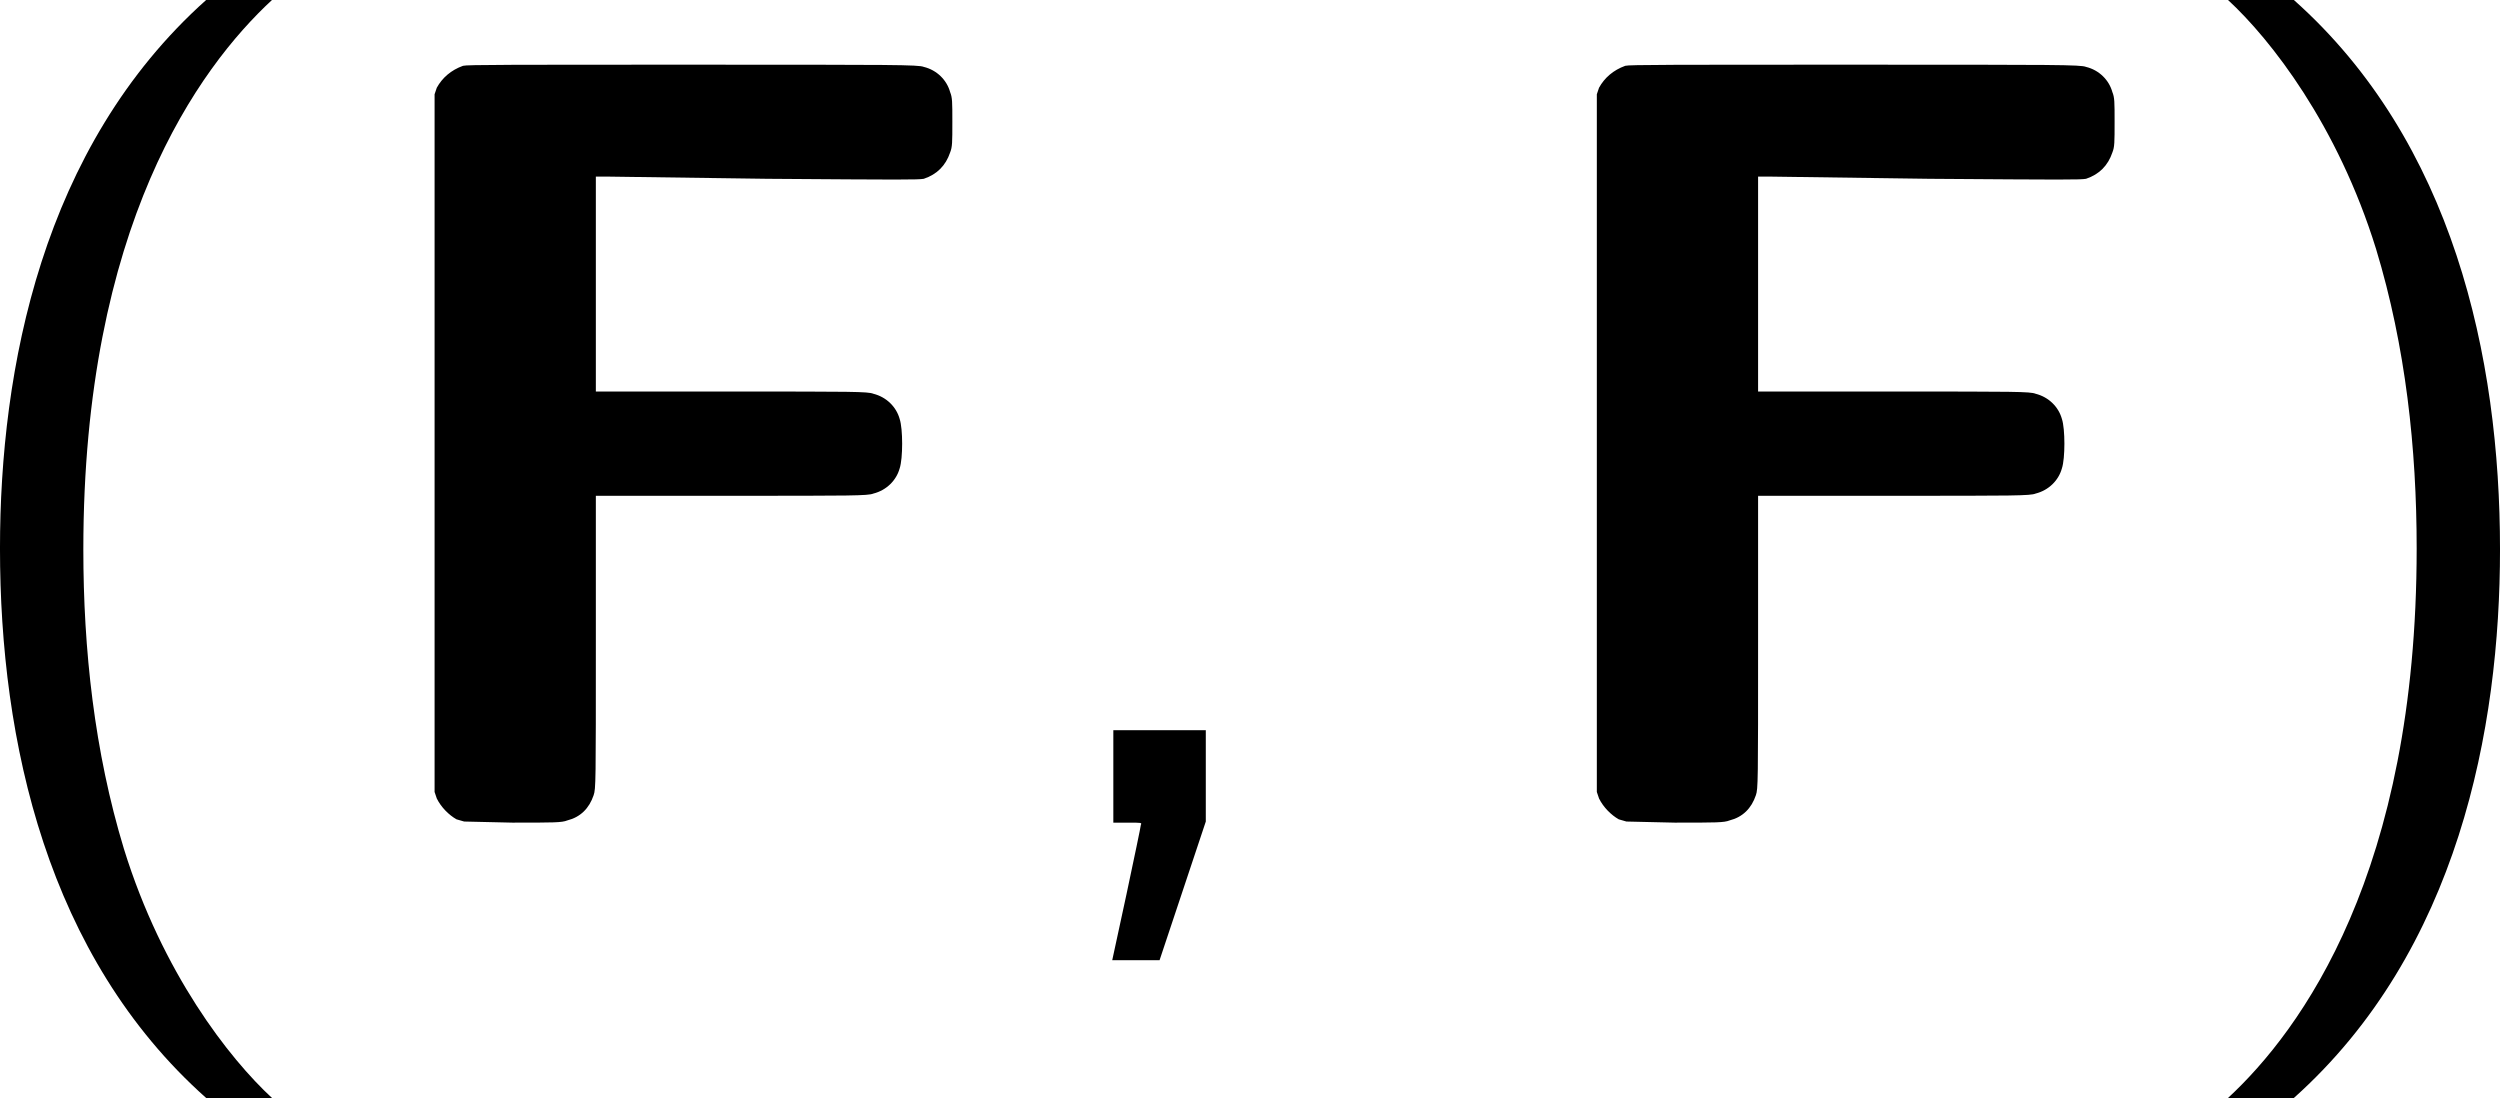
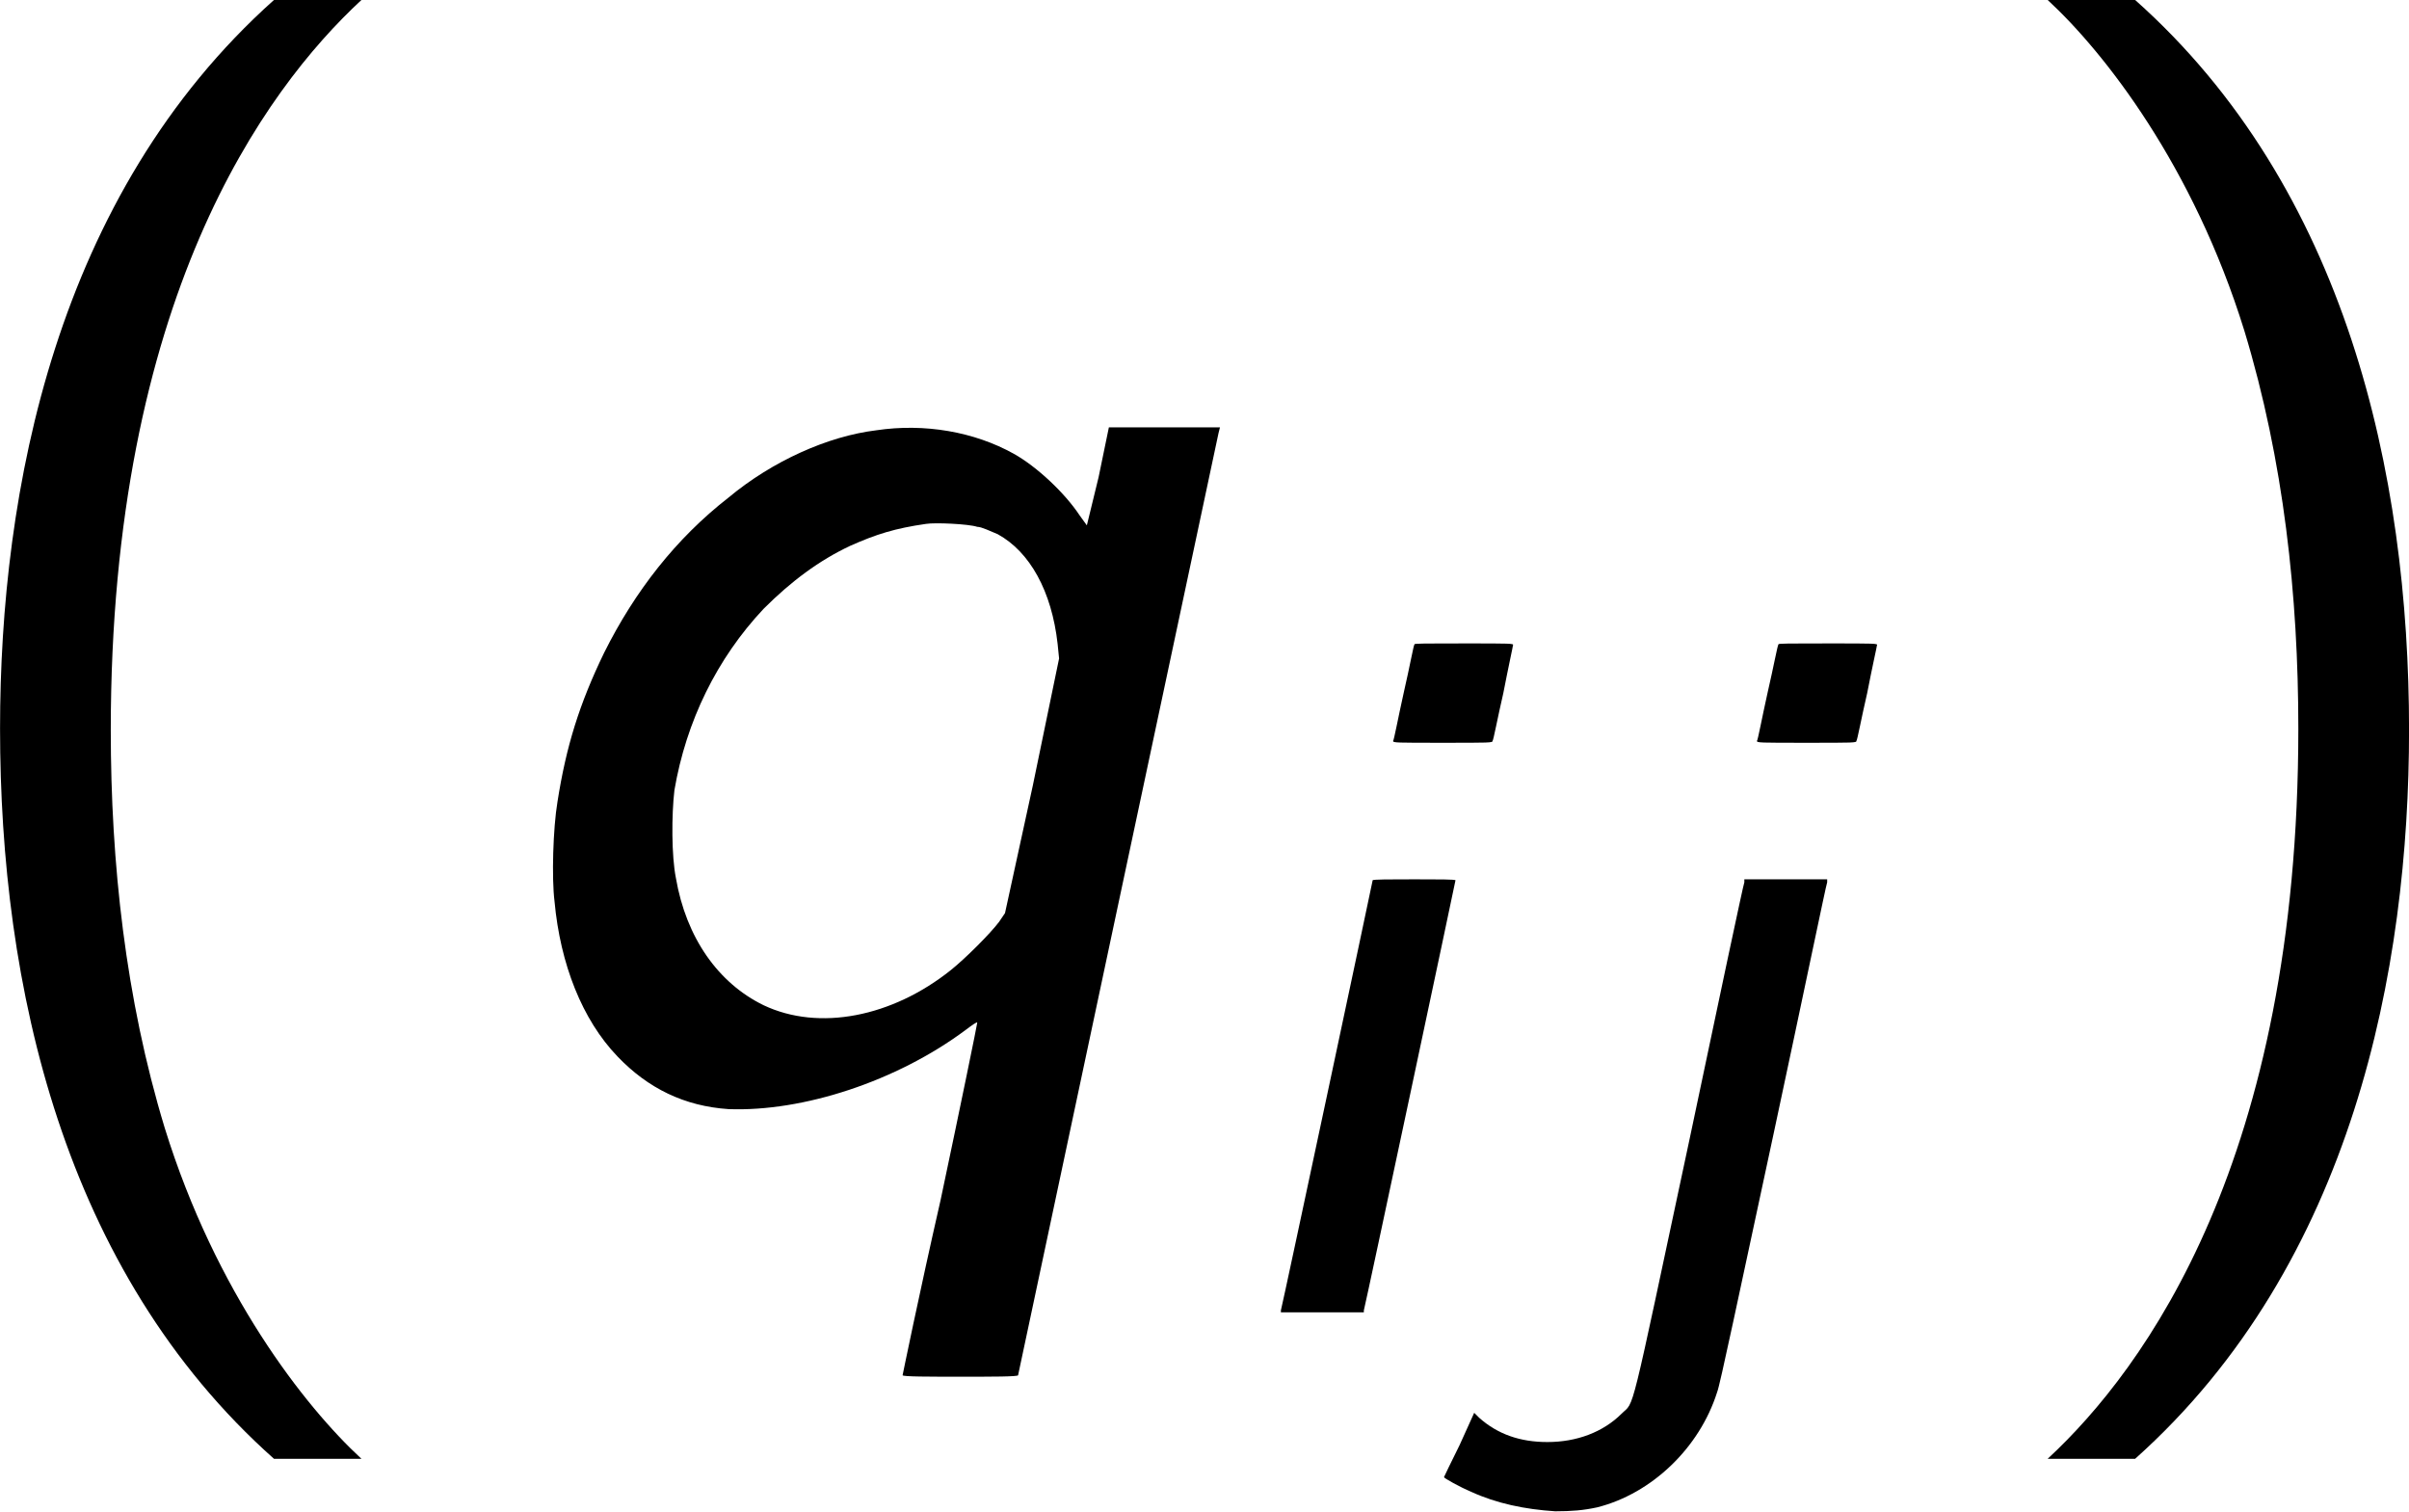
- <svg xmlns="http://www.w3.org/2000/svg" xmlns:xlink="http://www.w3.org/1999/xlink" version="1.1" width="38.004pt" height="16.691pt" viewBox="308.36 175.089 38.004 16.691">
+ <svg xmlns="http://www.w3.org/2000/svg" xmlns:xlink="http://www.w3.org/1999/xlink" version="1.1" width="27.566pt" height="17.293pt" viewBox="55.529 897.231 27.566 17.293">
  <defs>
-     <path id="g11-59" d="M1.16-.502V0H1.315C1.47 0 1.47 0 1.459 .024C1.459 .036 1.387 .383 1.303 .777L1.148 1.494H1.399H1.662L1.913 .741L2.164-.012V-.502V-1.004H1.662H1.16V-.502Z" />
-     <path id="g4-70" d="M1.405-8.218C1.274-8.171 1.179-8.087 1.12-7.98L1.096-7.909V-4.121V-.333L1.12-.262C1.167-.167 1.251-.083 1.334-.036L1.417-.012L1.941 0C2.394 0 2.477 0 2.537-.024C2.68-.06 2.775-.155 2.823-.298C2.847-.369 2.847-.429 2.847-1.965V-3.549H4.324C5.634-3.549 5.8-3.549 5.86-3.573C6.003-3.609 6.11-3.716 6.146-3.847C6.182-3.954 6.182-4.276 6.146-4.383C6.11-4.514 6.003-4.621 5.86-4.657C5.8-4.681 5.634-4.681 4.324-4.681H2.847V-5.848V-7.015H2.966C3.025-7.015 3.811-7.003 4.705-6.991C6.217-6.98 6.336-6.98 6.408-6.991C6.551-7.039 6.646-7.134 6.694-7.277C6.718-7.337 6.718-7.385 6.718-7.611C6.718-7.825 6.718-7.873 6.694-7.932C6.658-8.063 6.551-8.171 6.408-8.206C6.348-8.23 6.098-8.23 3.895-8.23C1.953-8.23 1.441-8.23 1.405-8.218Z" />
-     <path id="g16-40" d="M3.168-8.933C1.382-7.337 .929-4.919 .929-2.978C.929-.881 1.441 1.453 3.168 2.99H3.883C3.418 2.561 2.692 1.632 2.275 .286C1.953-.774 1.834-1.882 1.834-2.966C1.834-6.479 3.085-8.194 3.883-8.933H3.168Z" />
-     <path id="g16-41" d="M1.358 2.99C3.144 1.394 3.597-1.024 3.597-2.966C3.597-5.062 3.085-7.396 1.358-8.933H.643C1.108-8.504 1.834-7.575 2.251-6.229C2.573-5.169 2.692-4.061 2.692-2.978C2.692 .536 1.441 2.251 .643 2.99H1.358Z" />
+     <path id="g13-105" d="M1.761-5.46C1.753-5.452 1.722-5.276 1.674-5.069C1.626-4.854 1.594-4.678 1.586-4.67C1.586-4.655 1.61-4.655 1.993-4.655S2.399-4.655 2.399-4.67C2.407-4.678 2.439-4.854 2.487-5.061C2.527-5.268 2.566-5.444 2.566-5.452C2.574-5.467 2.55-5.467 2.168-5.467C1.849-5.467 1.761-5.467 1.761-5.46ZM1.419-3.531C1.419-3.523 .685-.072 .669-.016V0H1.004H1.347V-.016C1.363-.072 2.096-3.523 2.096-3.531S1.953-3.539 1.761-3.539C1.562-3.539 1.419-3.539 1.419-3.531Z" />
+     <path id="g13-106" d="M1.929-5.46C1.921-5.452 1.889-5.276 1.841-5.069C1.793-4.854 1.761-4.678 1.753-4.67C1.753-4.655 1.777-4.655 2.16-4.655S2.566-4.655 2.566-4.67C2.574-4.678 2.606-4.854 2.654-5.061C2.694-5.268 2.734-5.444 2.734-5.452C2.742-5.467 2.718-5.467 2.335-5.467C2.016-5.467 1.929-5.467 1.929-5.46ZM1.65-3.515C1.642-3.499 1.443-2.558 1.203-1.419C.701 .933 .757 .717 .646 .829C.494 .98 .279 1.06 .04 1.06C-.183 1.06-.367 .996-.518 .861L-.558 .821L-.677 1.084C-.749 1.227-.805 1.347-.805 1.347C-.805 1.355-.677 1.427-.582 1.467C-.375 1.562-.143 1.61 .104 1.626C.239 1.626 .335 1.618 .446 1.594C.893 1.482 1.283 1.108 1.427 .654C1.451 .598 1.602-.128 1.889-1.459C2.128-2.574 2.319-3.499 2.327-3.515V-3.539H1.993H1.65V-3.515Z" />
+     <path id="g14-113" d="M3.539-5.416C3.144-5.368 2.69-5.165 2.331-4.866C1.901-4.531 1.566-4.101 1.315-3.599C1.112-3.18 1.004-2.833 .933-2.379C.897-2.164 .885-1.757 .909-1.566C.956-1.052 1.136-.598 1.423-.299C1.674-.036 1.973 .108 2.331 .132C2.941 .155 3.706-.096 4.268-.514C4.316-.55 4.364-.586 4.364-.574S4.232 .084 4.065 .873C3.885 1.662 3.754 2.307 3.754 2.307C3.754 2.319 3.969 2.319 4.232 2.319C4.483 2.319 4.698 2.319 4.698 2.307C4.698 2.307 6.312-5.284 6.336-5.392L6.348-5.44H5.894H5.44L5.356-5.033L5.26-4.639L5.2-4.722C5.081-4.902 4.854-5.117 4.663-5.224C4.34-5.404 3.933-5.475 3.539-5.416ZM4.364-4.627C4.4-4.627 4.471-4.591 4.531-4.567C4.794-4.423 4.973-4.101 5.021-3.67L5.033-3.551L4.818-2.511L4.591-1.47L4.543-1.399C4.471-1.303 4.268-1.1 4.148-1.004C3.67-.622 3.072-.502 2.618-.717C2.248-.897 1.985-1.267 1.901-1.757C1.865-1.937 1.865-2.271 1.889-2.475C1.985-3.037 2.236-3.551 2.618-3.957C2.845-4.184 3.072-4.352 3.324-4.471C3.539-4.567 3.694-4.615 3.945-4.651C4.017-4.663 4.292-4.651 4.364-4.627Z" />
+     <path id="g19-40" d="M3.168-8.933C1.382-7.337 .929-4.919 .929-2.978C.929-.881 1.441 1.453 3.168 2.99H3.883C3.418 2.561 2.692 1.632 2.275 .286C1.953-.774 1.834-1.882 1.834-2.966C1.834-6.479 3.085-8.194 3.883-8.933H3.168Z" />
+     <path id="g19-41" d="M1.358 2.99C3.144 1.394 3.597-1.024 3.597-2.966C3.597-5.062 3.085-7.396 1.358-8.933H.643C1.108-8.504 1.834-7.575 2.251-6.229C2.573-5.169 2.692-4.061 2.692-2.978C2.692 .536 1.441 2.251 .643 2.99H1.358Z" />
  </defs>
  <g id="page1" transform="matrix(1.4 0 0 1.4 0 0)">
-     <use x="219.328" y="133.996" xlink:href="#g16-40" />
-     <use x="223.88" y="133.996" xlink:href="#g4-70" />
-     <use x="231.186" y="133.996" xlink:href="#g11-59" />
-     <use x="236.5" y="133.996" xlink:href="#g4-70" />
-     <use x="243.806" y="133.996" xlink:href="#g16-41" />
+     <use x="38.735" y="649.812" xlink:href="#g19-40" />
+     <use x="43.287" y="649.812" xlink:href="#g14-113" />
+     <use x="49.464" y="651.605" xlink:href="#g13-105" />
+     <use x="52.271" y="651.605" xlink:href="#g13-106" />
+     <use x="55.757" y="649.812" xlink:href="#g19-41" />
  </g>
</svg>
